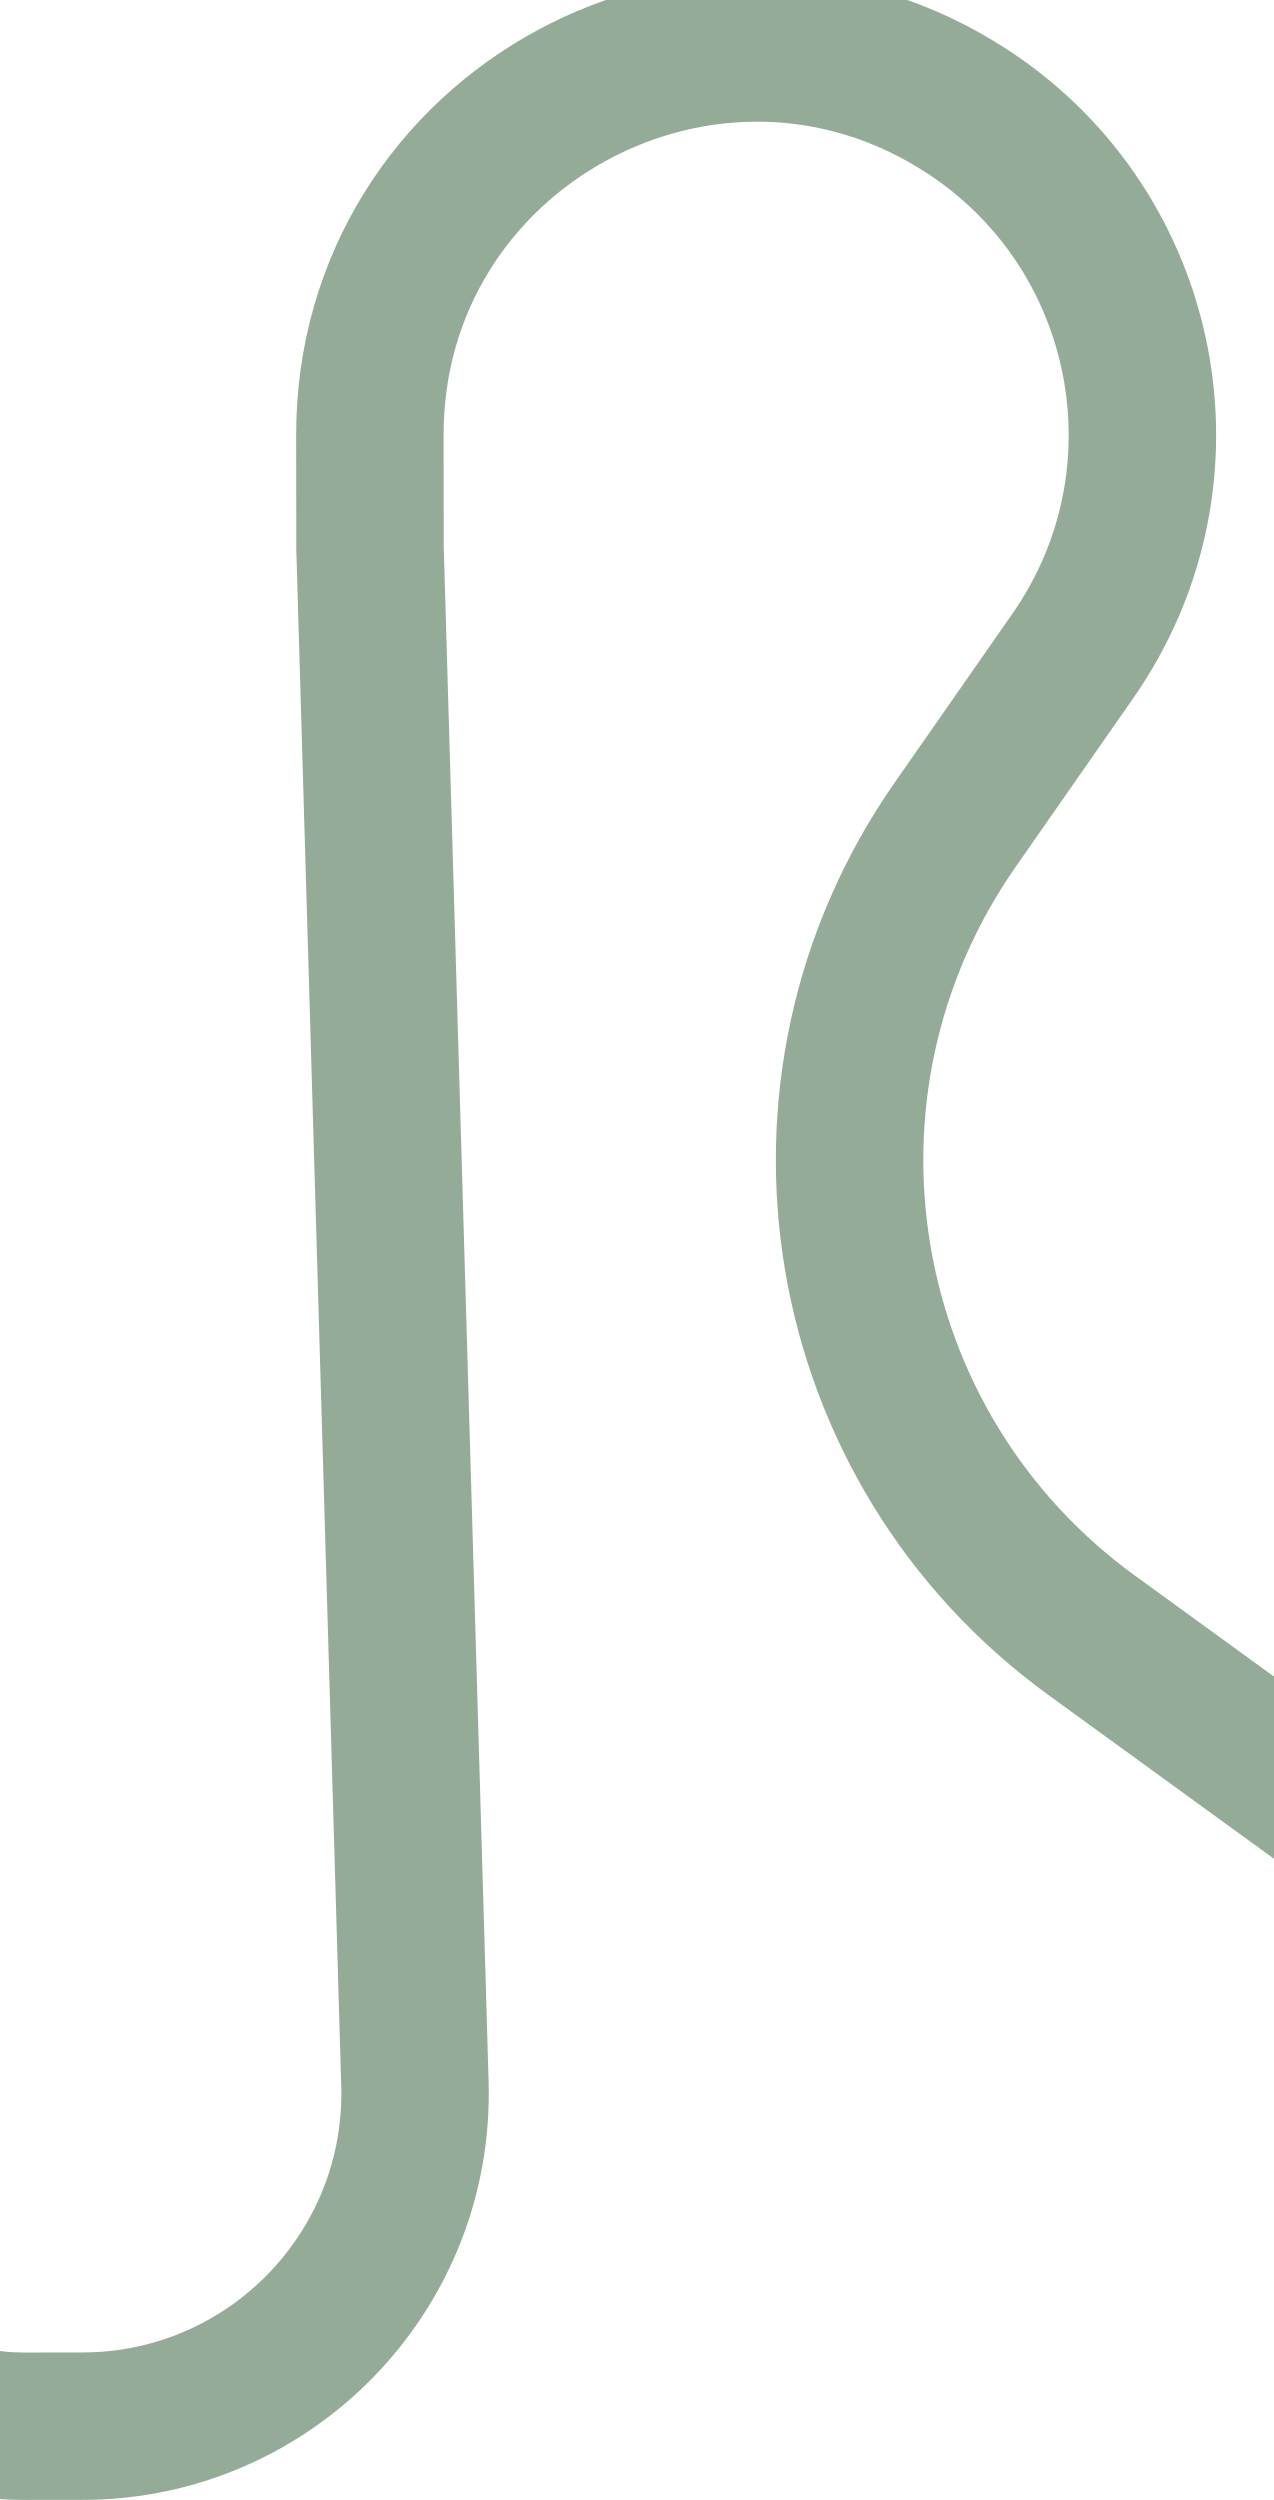
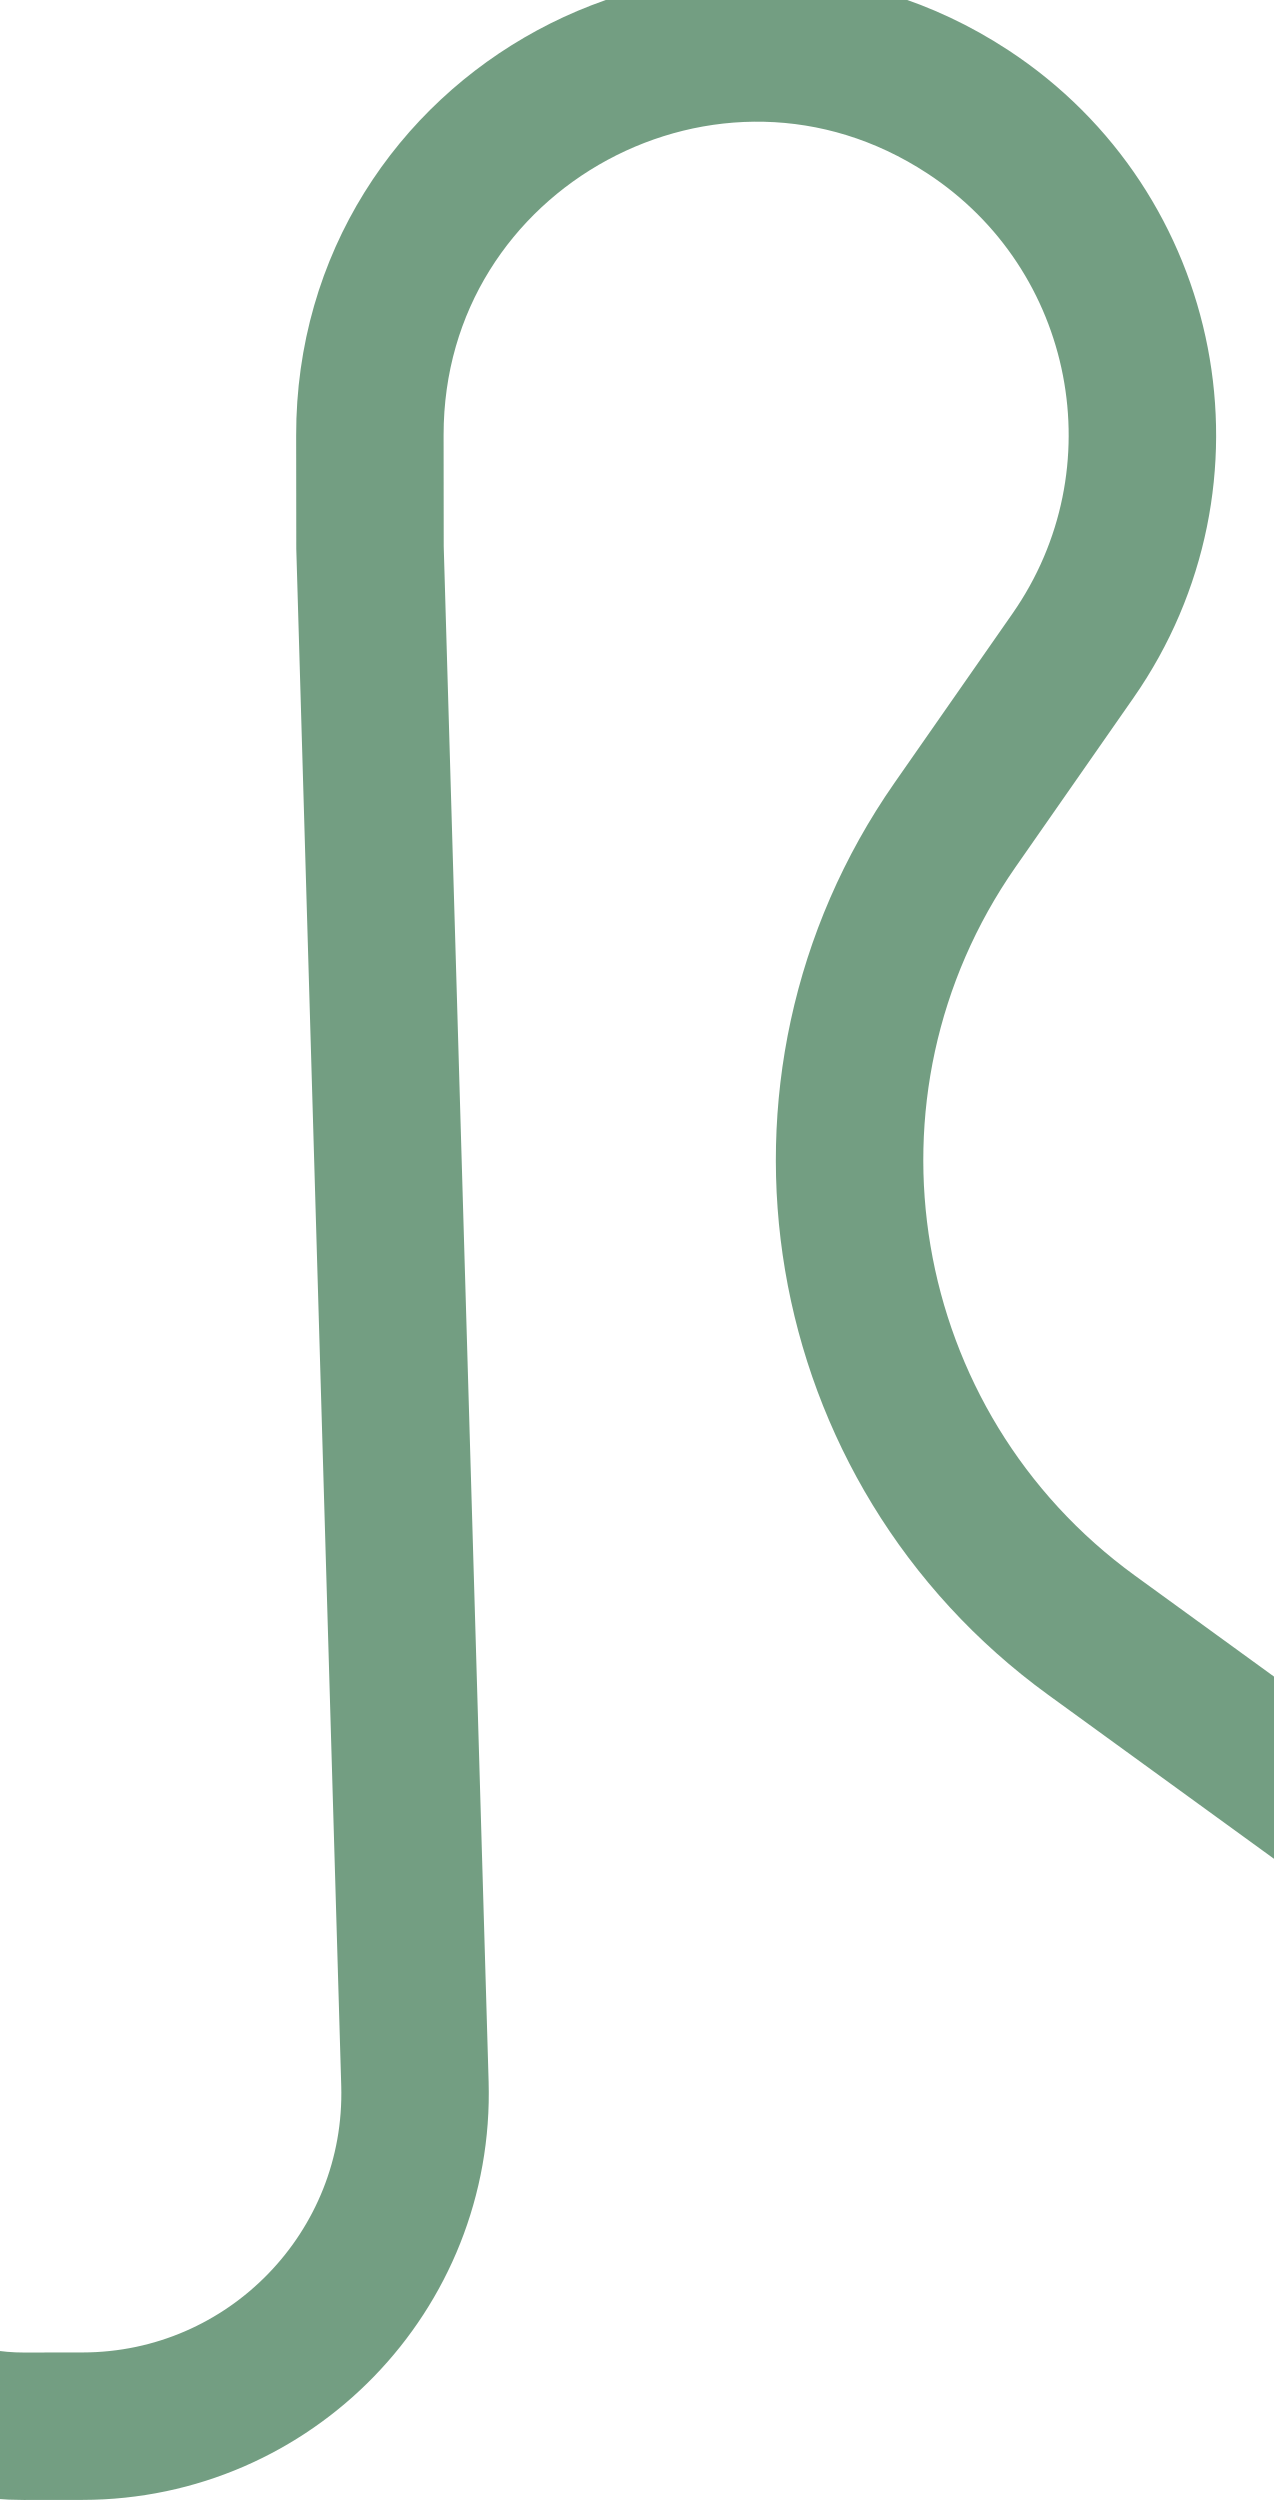
<svg xmlns="http://www.w3.org/2000/svg" width="1728" height="3391" viewBox="0 0 1728 3391" fill="none">
-   <path d="M-454.999 -468.778L-451.626 2599.69L-451.564 2655.54C-451.473 2738.22 -437.221 2820.28 -409.425 2898.15C-397.877 2930.5 -384.041 2961.98 -368.023 2992.37L-366.244 2995.75C-334.502 3055.96 -294.992 3111.75 -248.726 3161.67L-235.862 3175.55L-192.644 3210.88C-145.681 3249.28 -89.656 3274.98 -29.923 3285.54C-9.408 3289.17 11.388 3290.98 32.222 3290.96L112.061 3290.87C366.355 3290.59 570.237 3080.43 562.804 2826.25L501.871 742.615L501.704 590.401C501.245 173.562 964.155 -76.845 1312.79 151.653C1559.68 313.471 1624.2 647.219 1455.4 889.394L1295.38 1118.98C1047.46 1474.67 1129.86 1963.36 1480.7 2218.1L2366.77 2861.44C2437.85 2913.05 2479.96 2995.54 2480.06 3083.38L2479.97 3013.48" stroke="#2E5D34" stroke-opacity="0.51" stroke-width="200" />
+   <path d="M-455 -468.778L-451.627 2599.69L-451.565 2655.54C-451.474 2738.22 -437.222 2820.28 -409.426 2898.14C-397.878 2930.5 -384.043 2961.98 -368.024 2992.37L-366.245 2995.75C-334.504 3055.96 -294.993 3111.75 -248.727 3161.67L-235.863 3175.55L-192.646 3210.88C-145.682 3249.28 -89.657 3274.98 -29.924 3285.54C-9.409 3289.17 11.387 3290.98 32.221 3290.96L112.059 3290.87C366.353 3290.59 570.236 3080.43 562.803 2826.25L501.87 742.615L501.702 590.401C501.244 173.562 964.154 -76.845 1312.79 151.653C1559.68 313.471 1624.2 647.219 1455.4 889.394L1295.38 1118.98C1047.46 1474.67 1129.86 1963.36 1480.7 2218.1L2366.77 2861.44C2437.85 2913.05 2479.96 2995.54 2480.06 3083.38L2479.97 3013.48" stroke="#175E2F" stroke-opacity="0.6" stroke-width="200" />
</svg>
